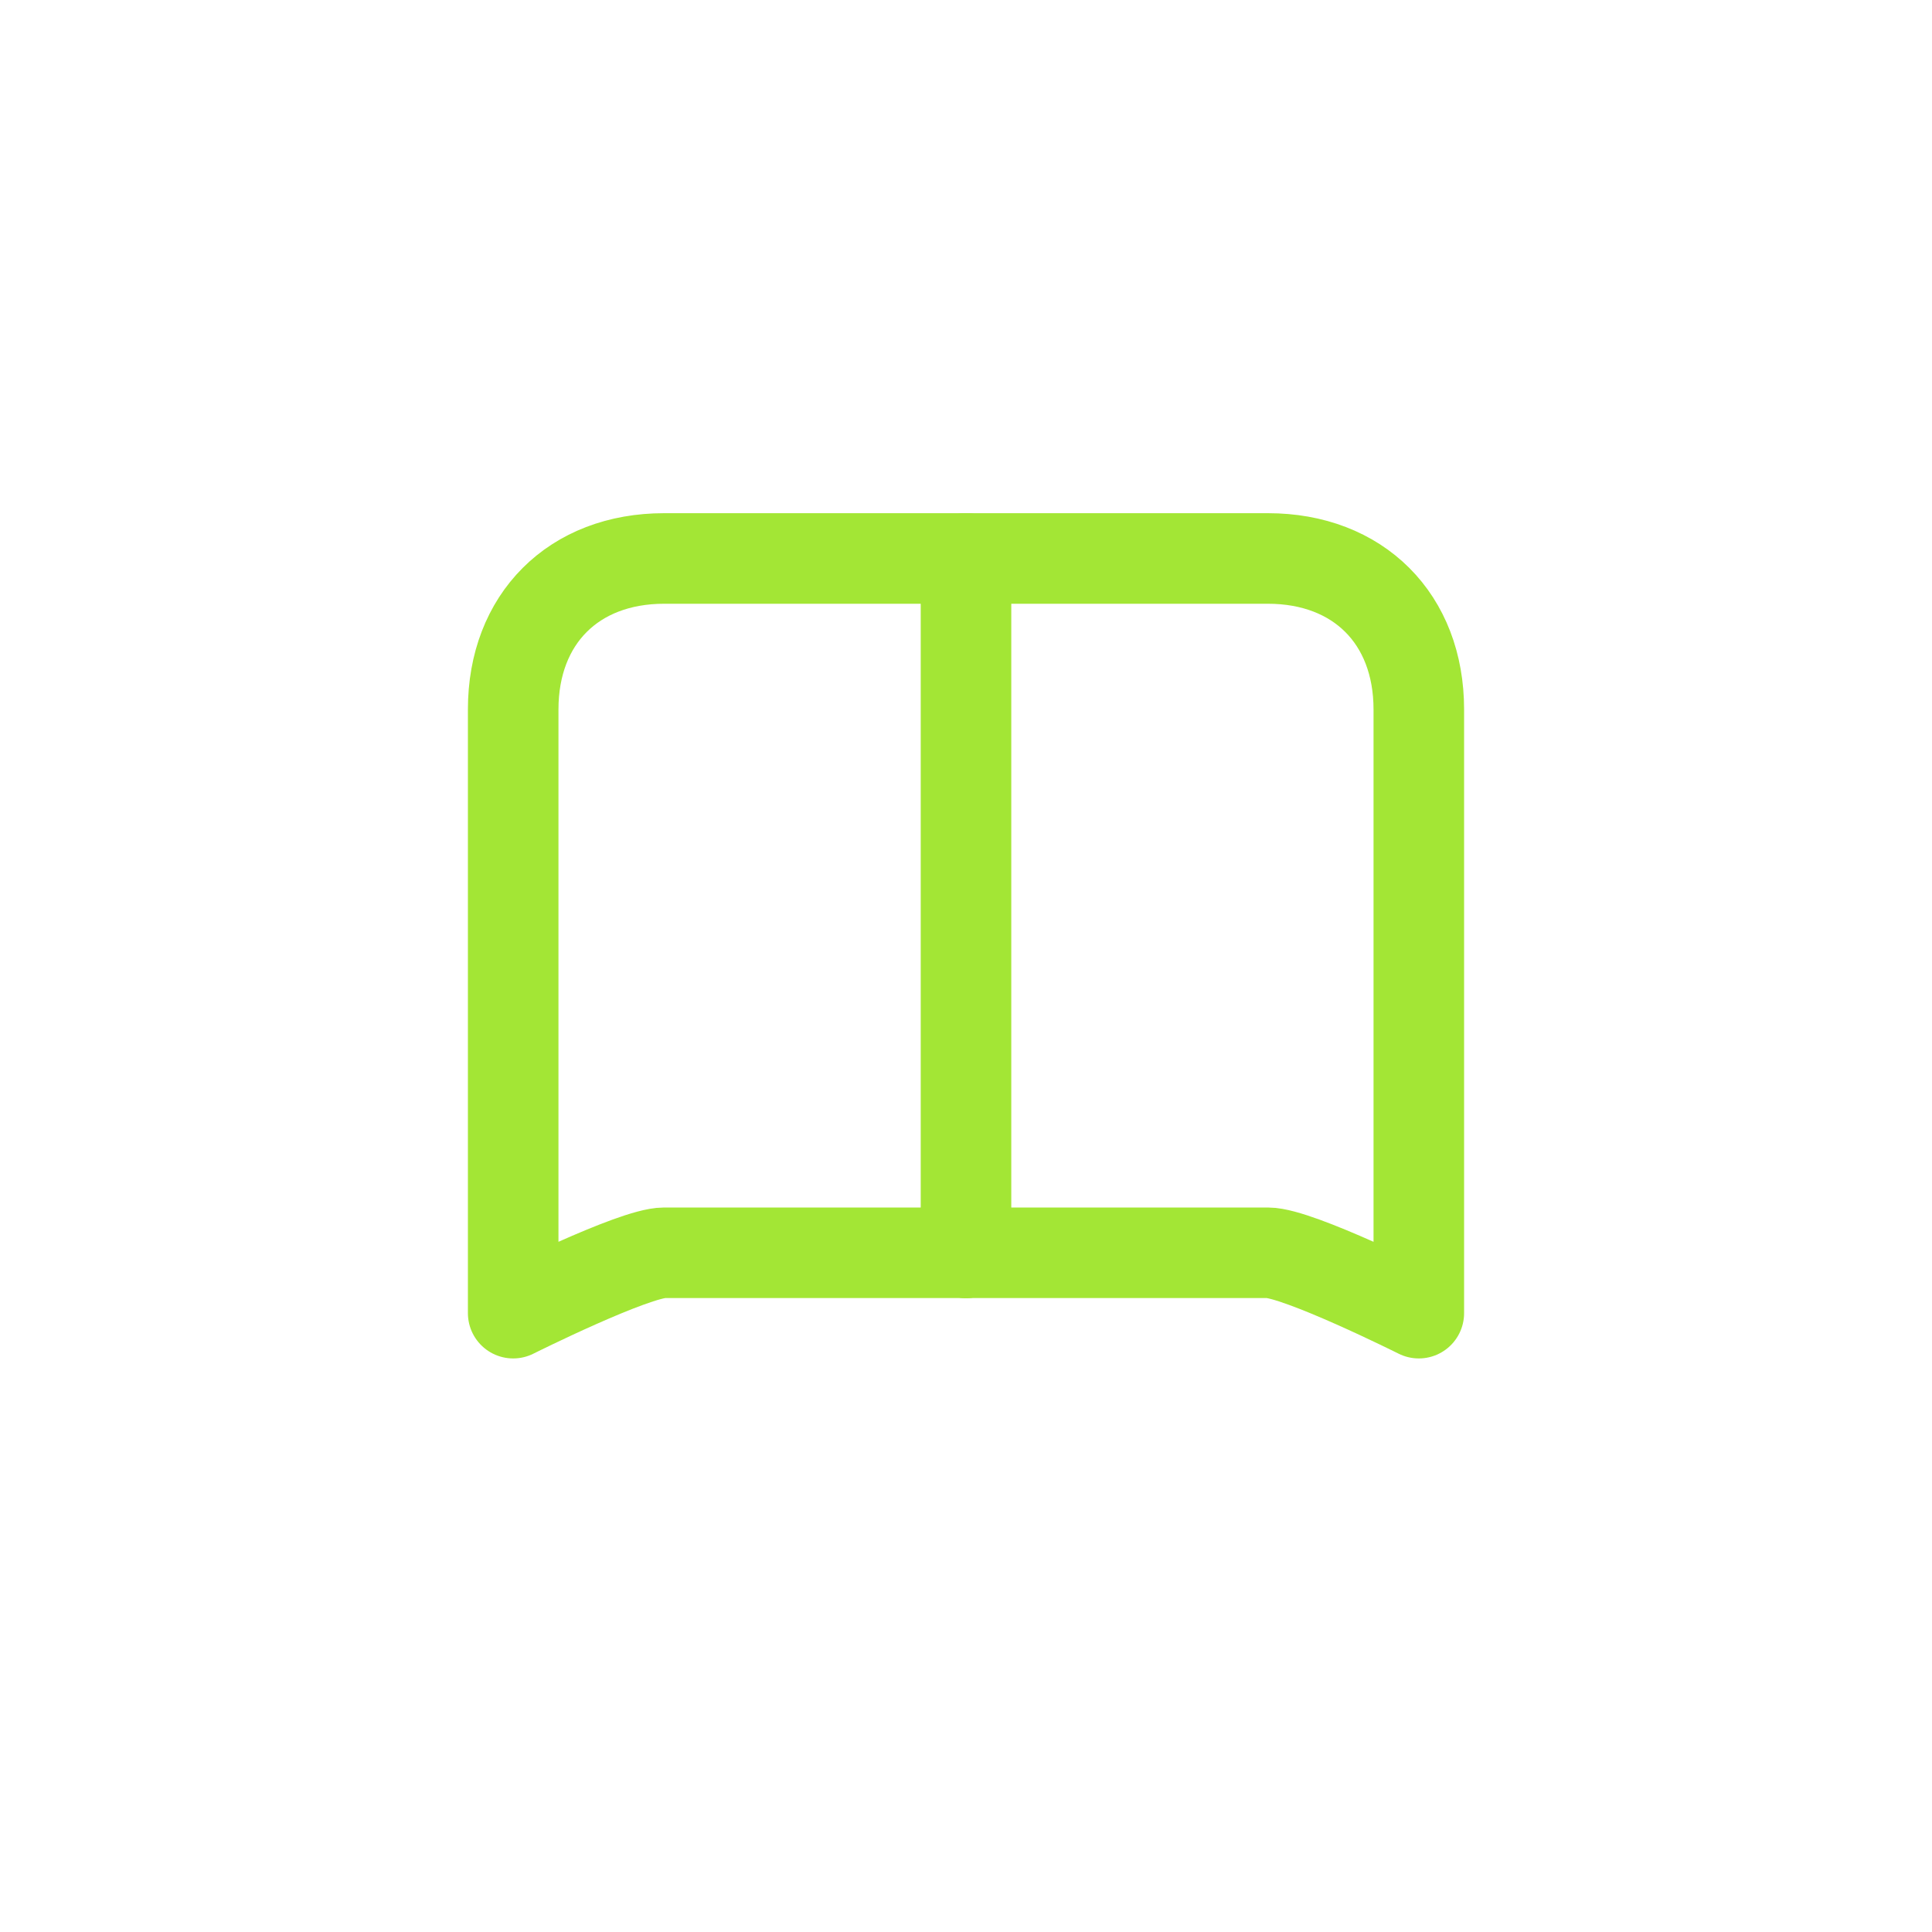
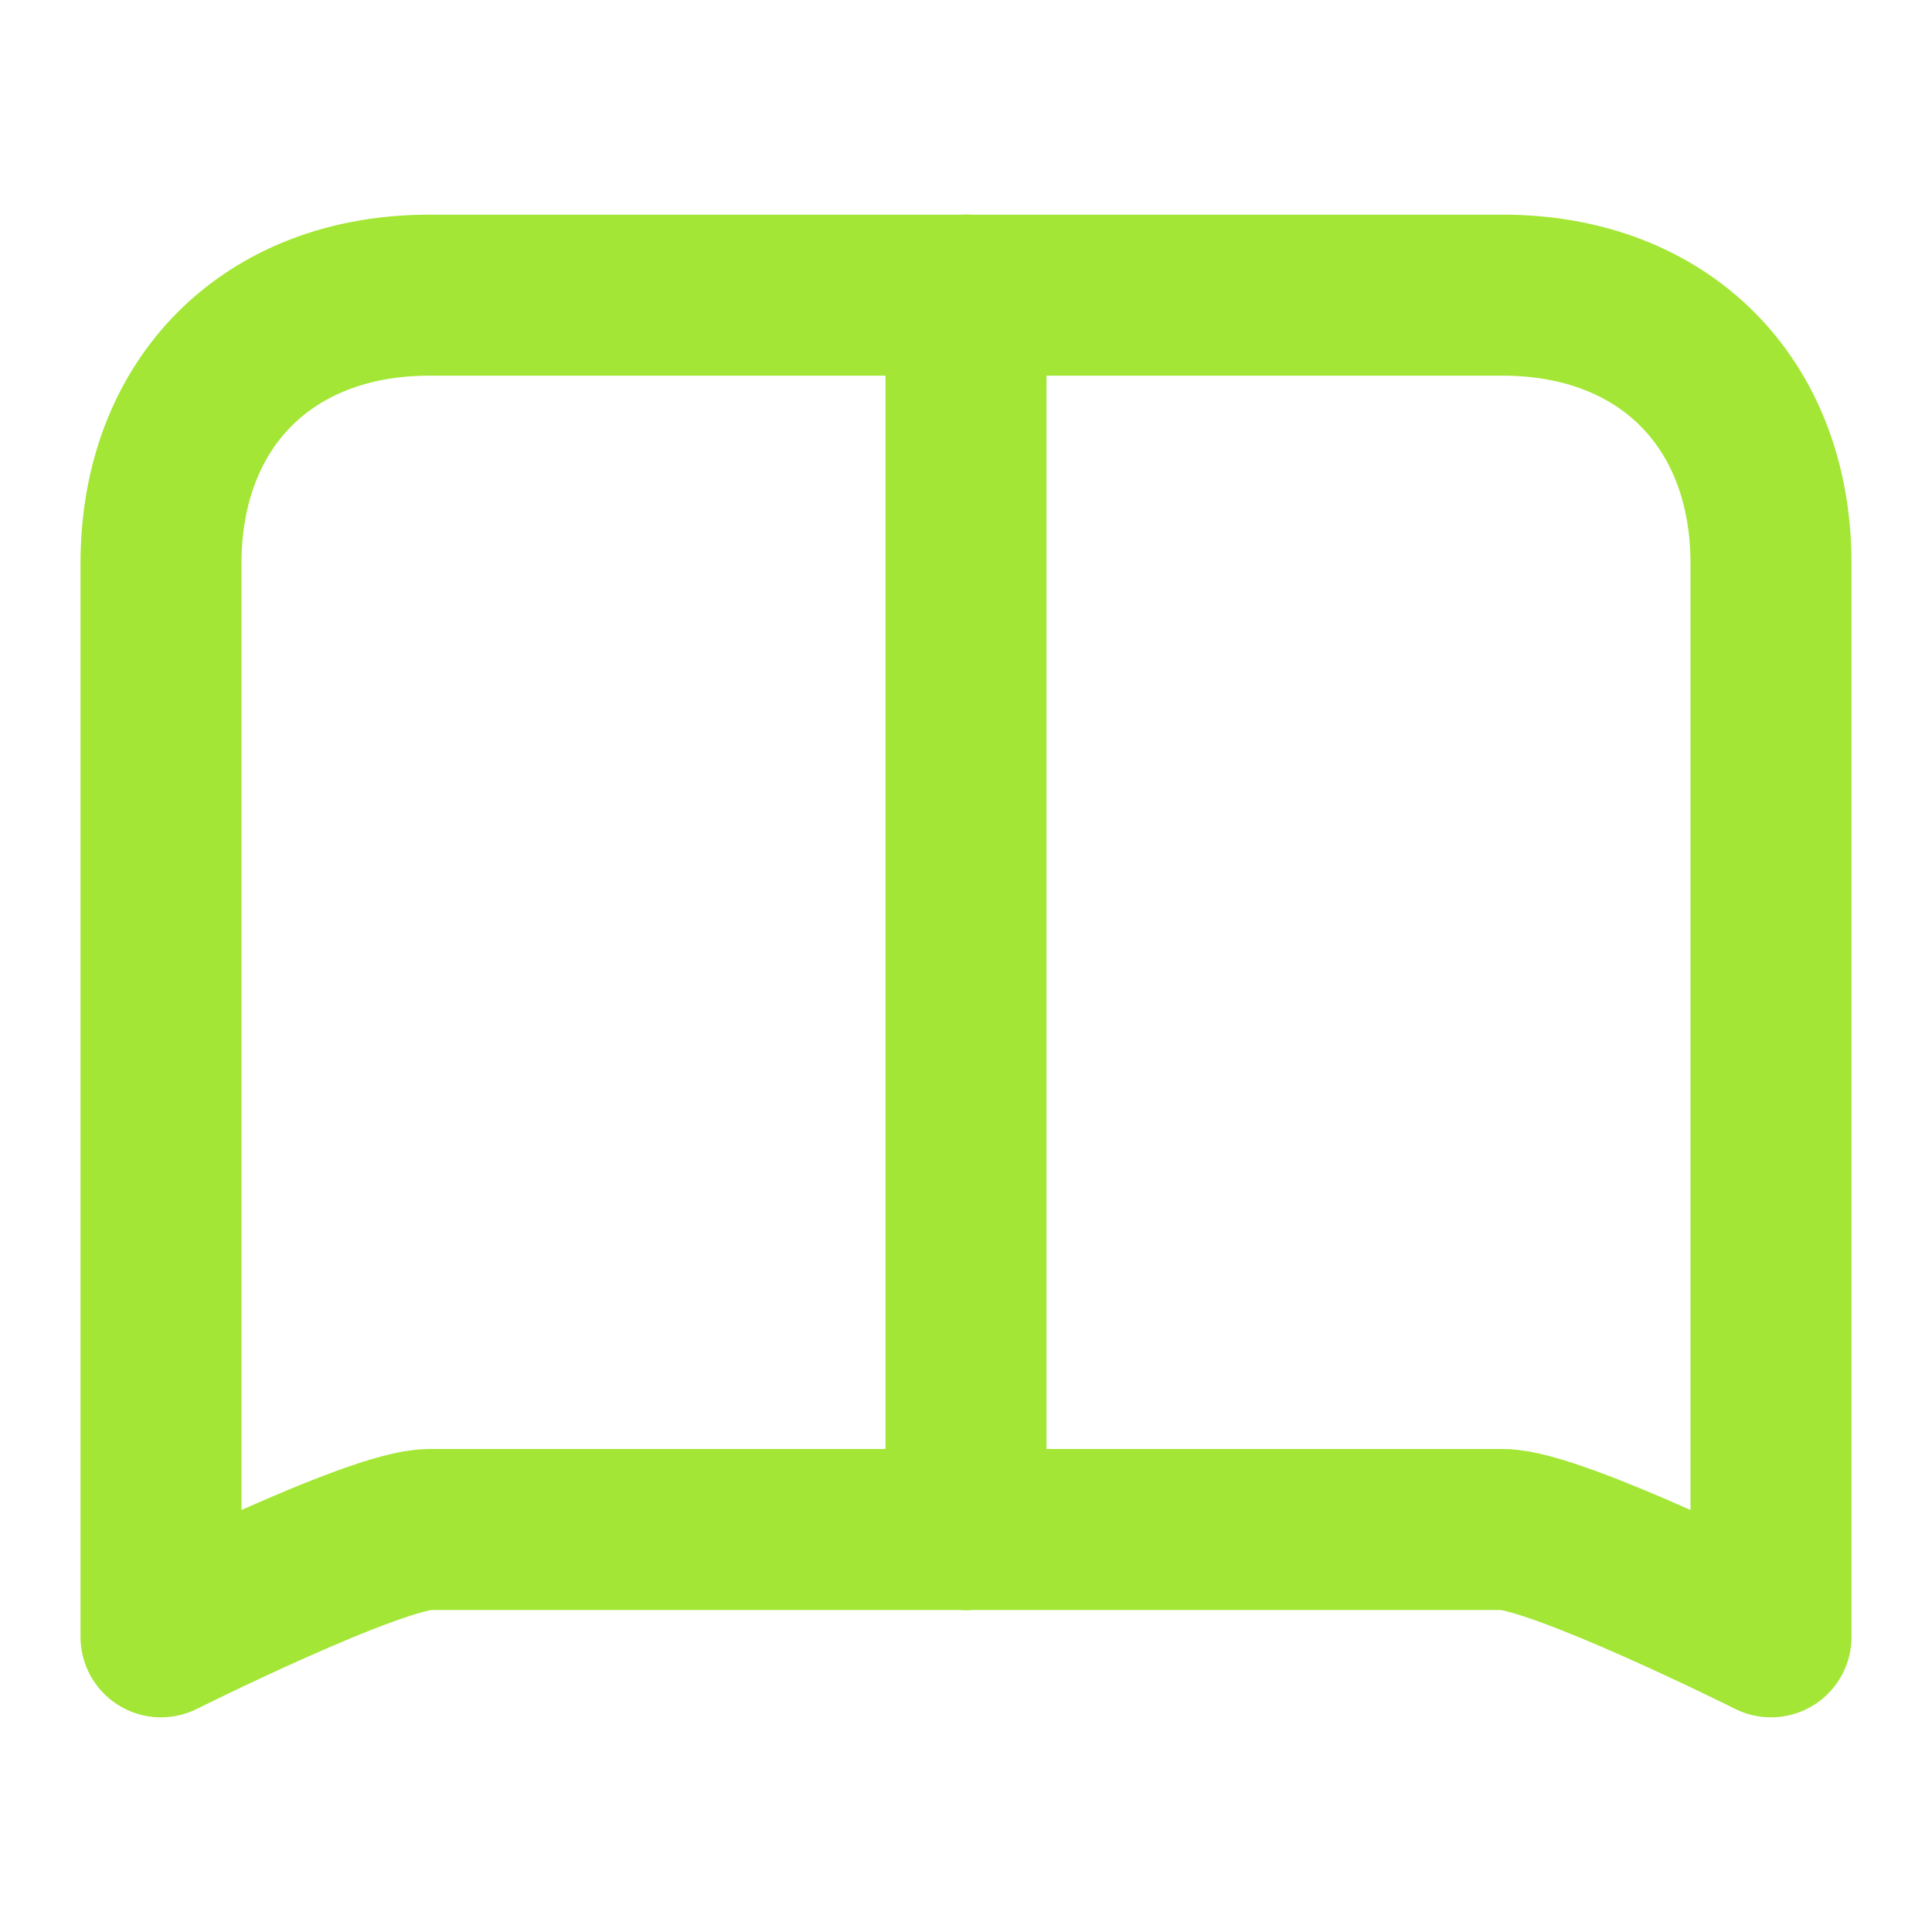
- <svg xmlns="http://www.w3.org/2000/svg" width="512" height="512" viewBox="0 0 512 512" fill="none">
+ <svg xmlns="http://www.w3.org/2000/svg" width="512" height="512" viewBox="112 124 288 248" fill="none">
  <path d="M256 148C256 148 200 148 176 148C152 148 136 164 136 188V348C136 348 168 332 176 332C184 332 256 332 256 332" stroke="#A3E635" stroke-width="24" stroke-linecap="round" stroke-linejoin="round" fill="none" />
  <path d="M256 148C256 148 312 148 336 148C360 148 376 164 376 188V348C376 348 344 332 336 332C328 332 256 332 256 332" stroke="#A3E635" stroke-width="24" stroke-linecap="round" stroke-linejoin="round" fill="none" />
  <path d="M256 148V332" stroke="#A3E635" stroke-width="24" stroke-linecap="round" />
</svg>
